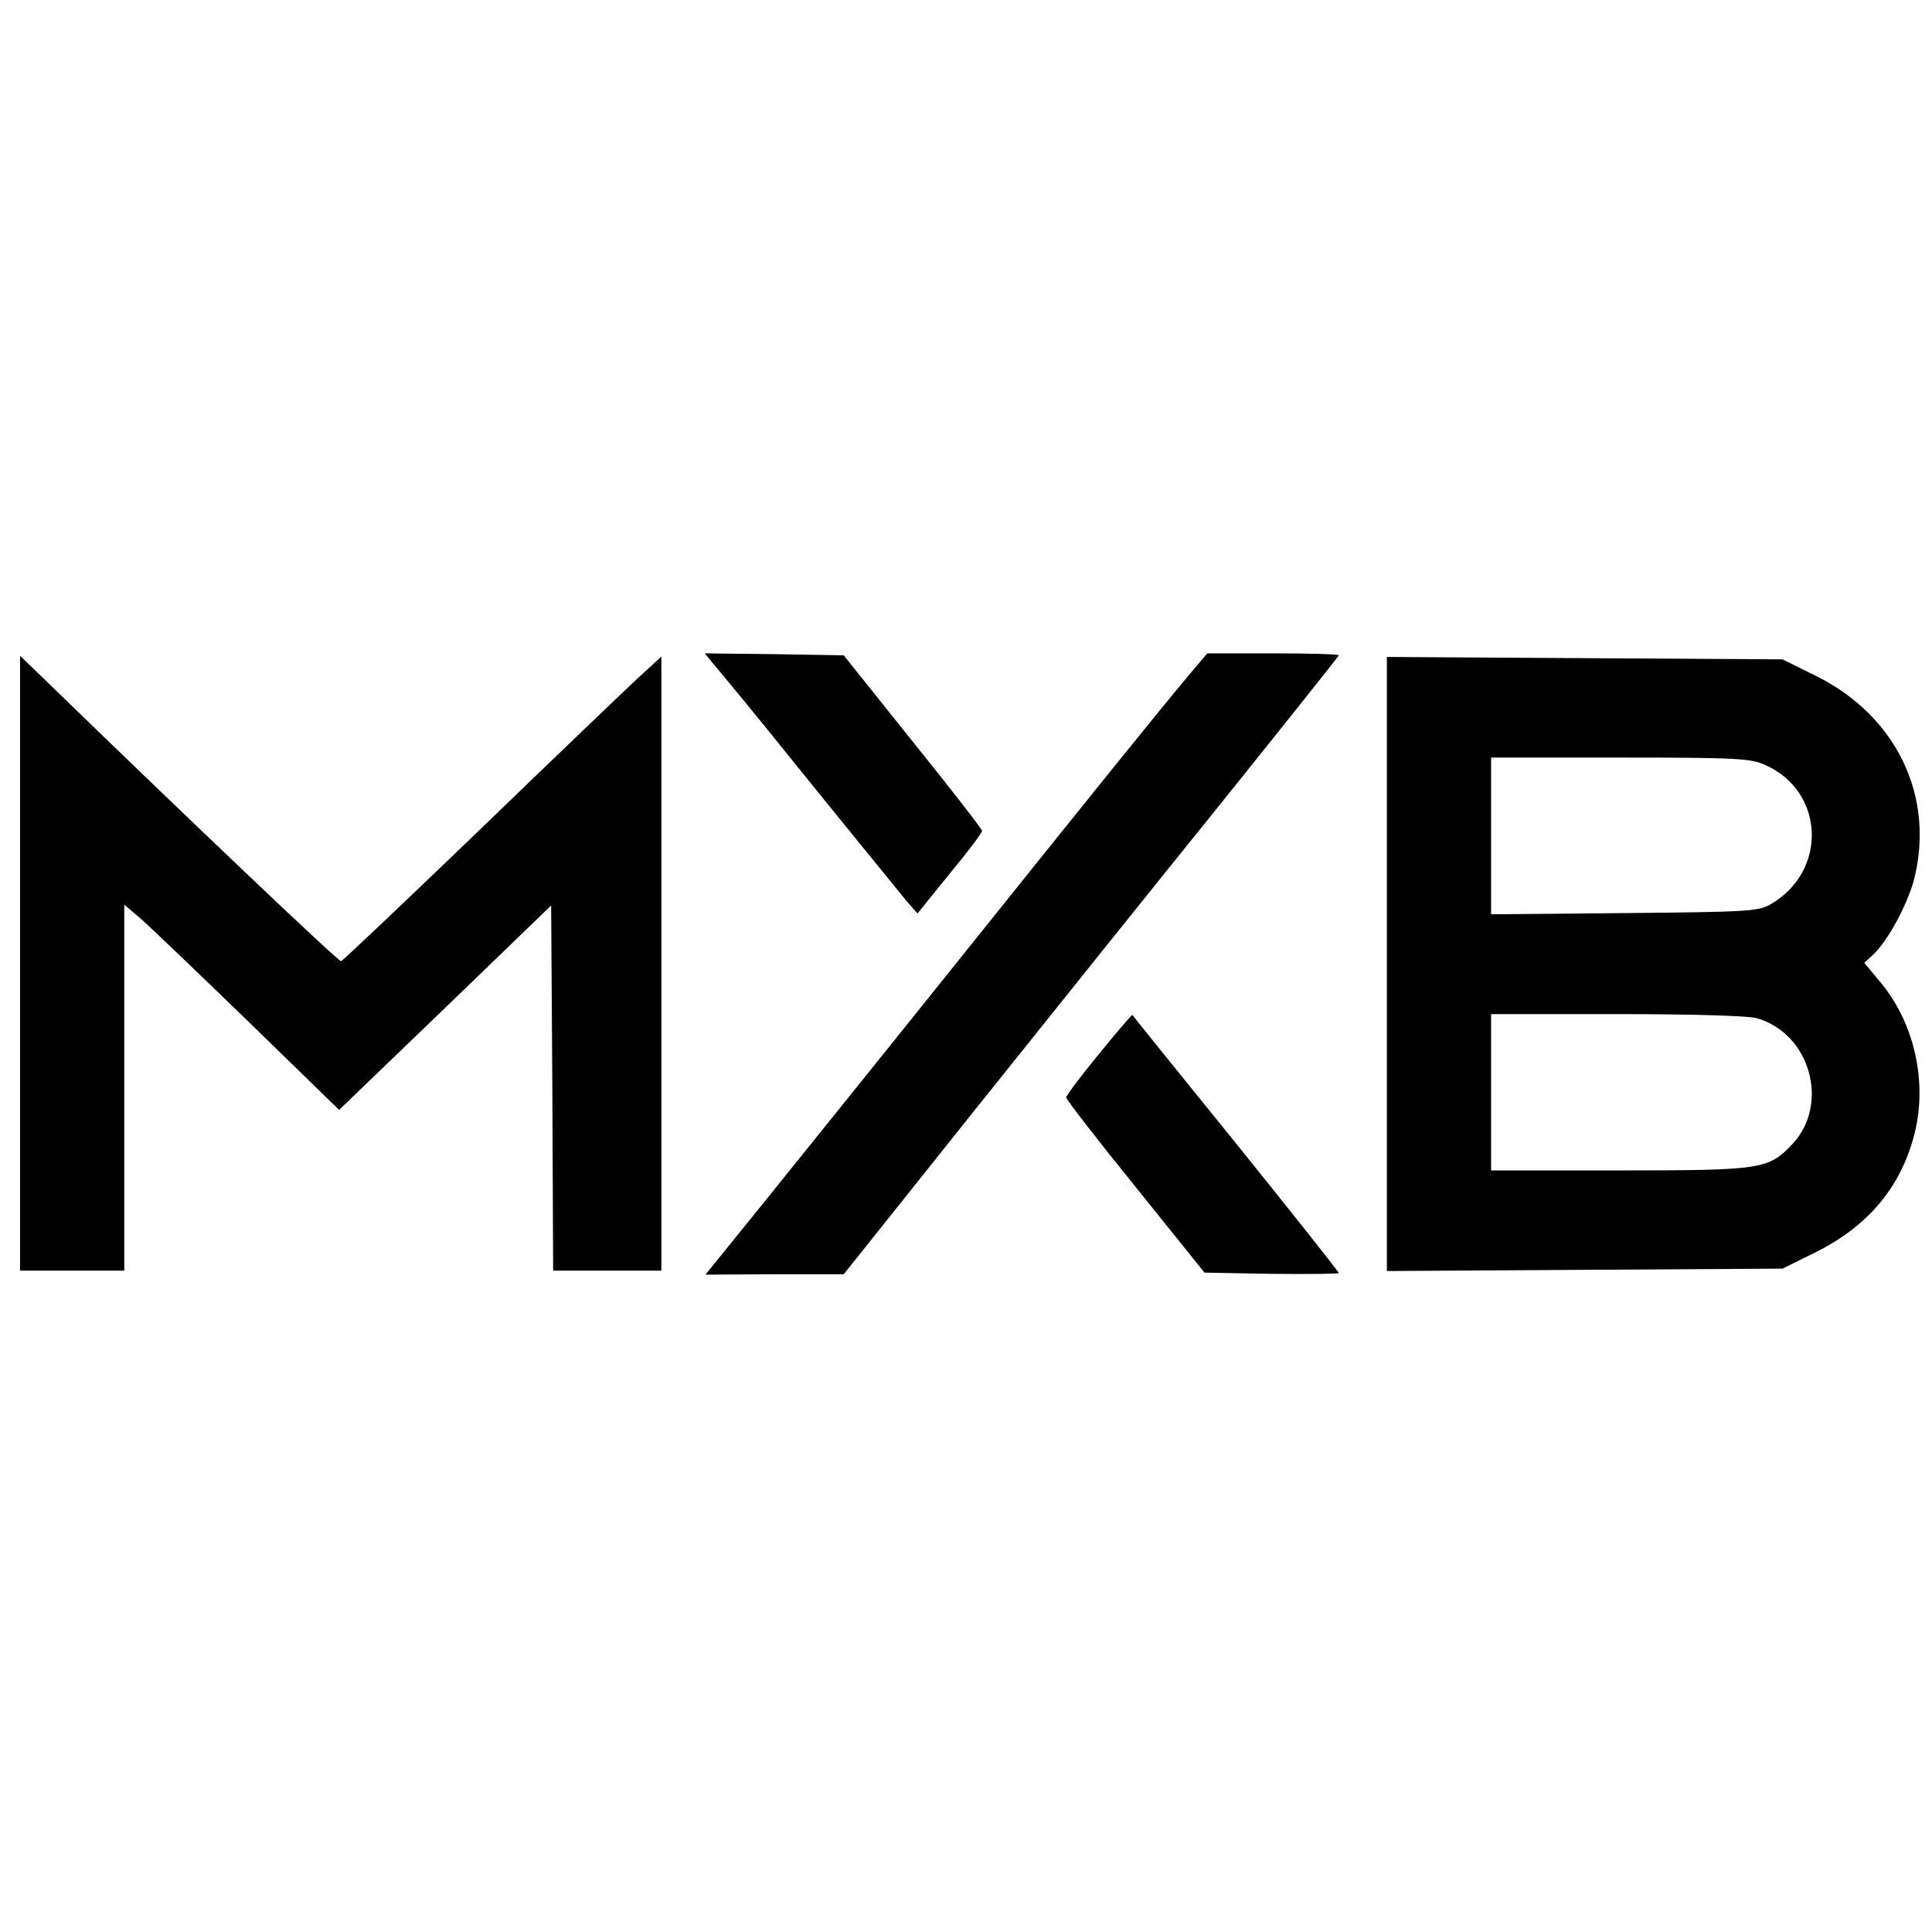
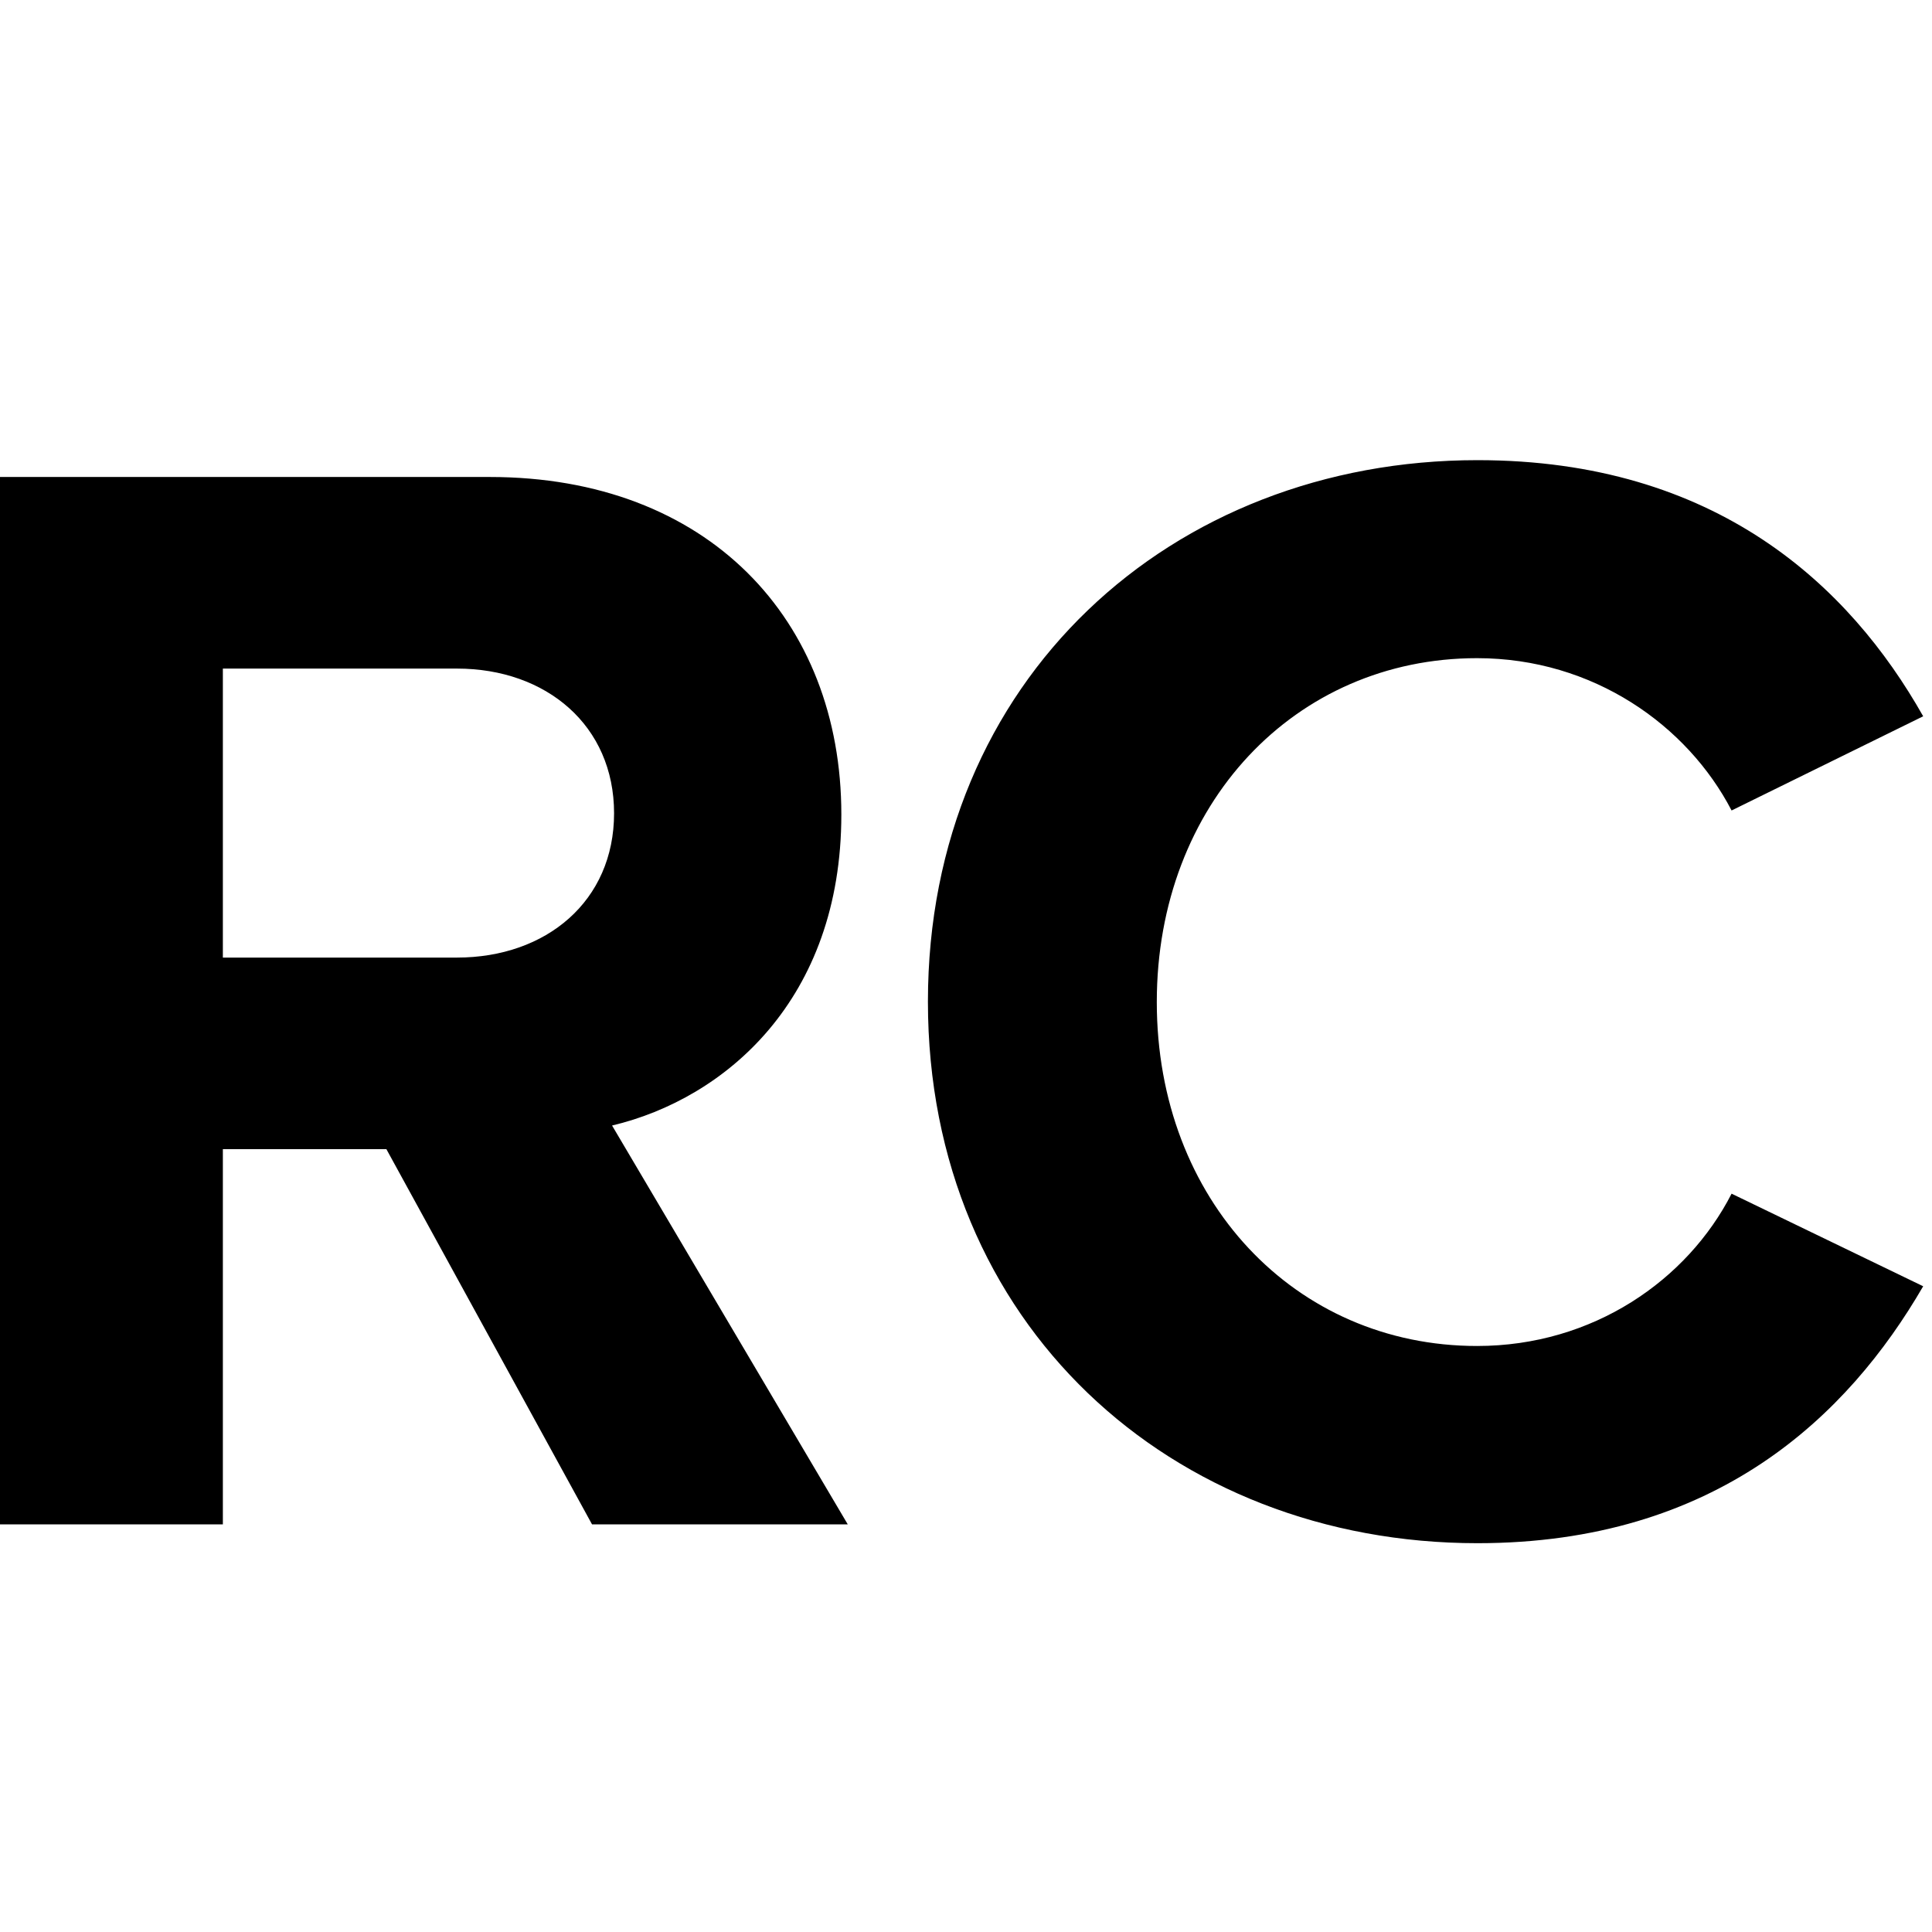
- <svg xmlns="http://www.w3.org/2000/svg" version="1.0" width="482pt" height="482pt" viewBox="0 0 482 482" preserveAspectRatio="xMidYMid meet">
-   <g transform="translate(0,482) scale(0.1,-0.1)" fill="#000000" stroke="none">
-     <path d="M1822 3113 c36 -43 143 -175 238 -293 96 -118 186 -229 201 -247 l28 -32 80 99 c45 54 81 102 81 107 0 5 -78 105 -173 223 l-172 215 -174 3 -173 2 64 -77z" />
-     <path d="M2968 3138 c-75 -89 -249 -305 -600 -743 -185 -231 -398 -495 -472 -587 l-136 -168 173 1 172 0 320 401 c176 220 454 567 618 770 163 203 297 371 297 373 0 3 -74 5 -164 5 l-164 0 -44 -52z" />
-     <path d="M50 2417 l0 -767 130 0 130 0 0 456 0 457 40 -34 c22 -19 142 -134 268 -256 l228 -222 265 255 264 255 3 -456 2 -455 135 0 135 0 0 766 0 766 -61 -56 c-33 -31 -211 -201 -395 -379 -184 -177 -338 -323 -343 -325 -6 -2 -393 366 -743 706 l-58 56 0 -767z" />
-     <path d="M3460 2415 l0 -766 493 3 494 3 85 42 c129 65 210 161 244 293 33 128 1 274 -81 375 l-44 53 22 20 c37 35 85 124 102 187 53 207 -43 408 -243 508 l-85 42 -494 3 -493 3 0 -766z m945 496 c147 -66 155 -263 14 -346 -32 -19 -55 -20 -366 -23 l-333 -3 0 195 0 196 323 0 c290 0 326 -2 362 -19z m-23 -631 c133 -37 184 -213 90 -314 -60 -63 -74 -66 -429 -66 l-323 0 0 195 0 195 313 0 c184 0 327 -4 349 -10z" />
-     <path d="M2742 2191 c-45 -55 -82 -104 -82 -109 0 -5 78 -106 173 -223 l172 -214 168 -3 c92 -1 167 0 167 2 0 3 -115 148 -256 323 -142 175 -258 319 -259 321 -1 1 -39 -43 -83 -97z" />
-   </g>
+ <svg xmlns="http://www.w3.org/2000/svg" version="1.1" id="Layer_1" x="0px" y="0px" viewBox="0 0 482 482" style="enable-background:new 0 0 482 482;" xml:space="preserve">
+   <path d="M147.7,380.3l-51.3-93.6H55.6v93.6H0V119h122.2c54.4,0,87.7,35.6,87.7,84.2c0,46.2-29,70.9-57.2,77.6l58.8,99.5H147.7z   M114,166.8H55.6v72.1H114c22.3,0,39.2-14.1,39.2-36S136.3,166.8,114,166.8z M231.5,249.9c0-80.3,60.7-135.1,137.1-135.1  c59.5,0,92.8,31.3,111.2,63.9l-47.8,23.5c-11-21.2-34.5-38-63.5-38c-45.4,0-79.9,36.4-79.9,85.8c0,49.4,34.5,85.8,79.9,85.8  c29,0,52.5-16.5,63.5-38l47.8,23.1C461,353.3,428.1,385,368.6,385C292.2,385,231.5,330.2,231.5,249.9z" />
</svg>
